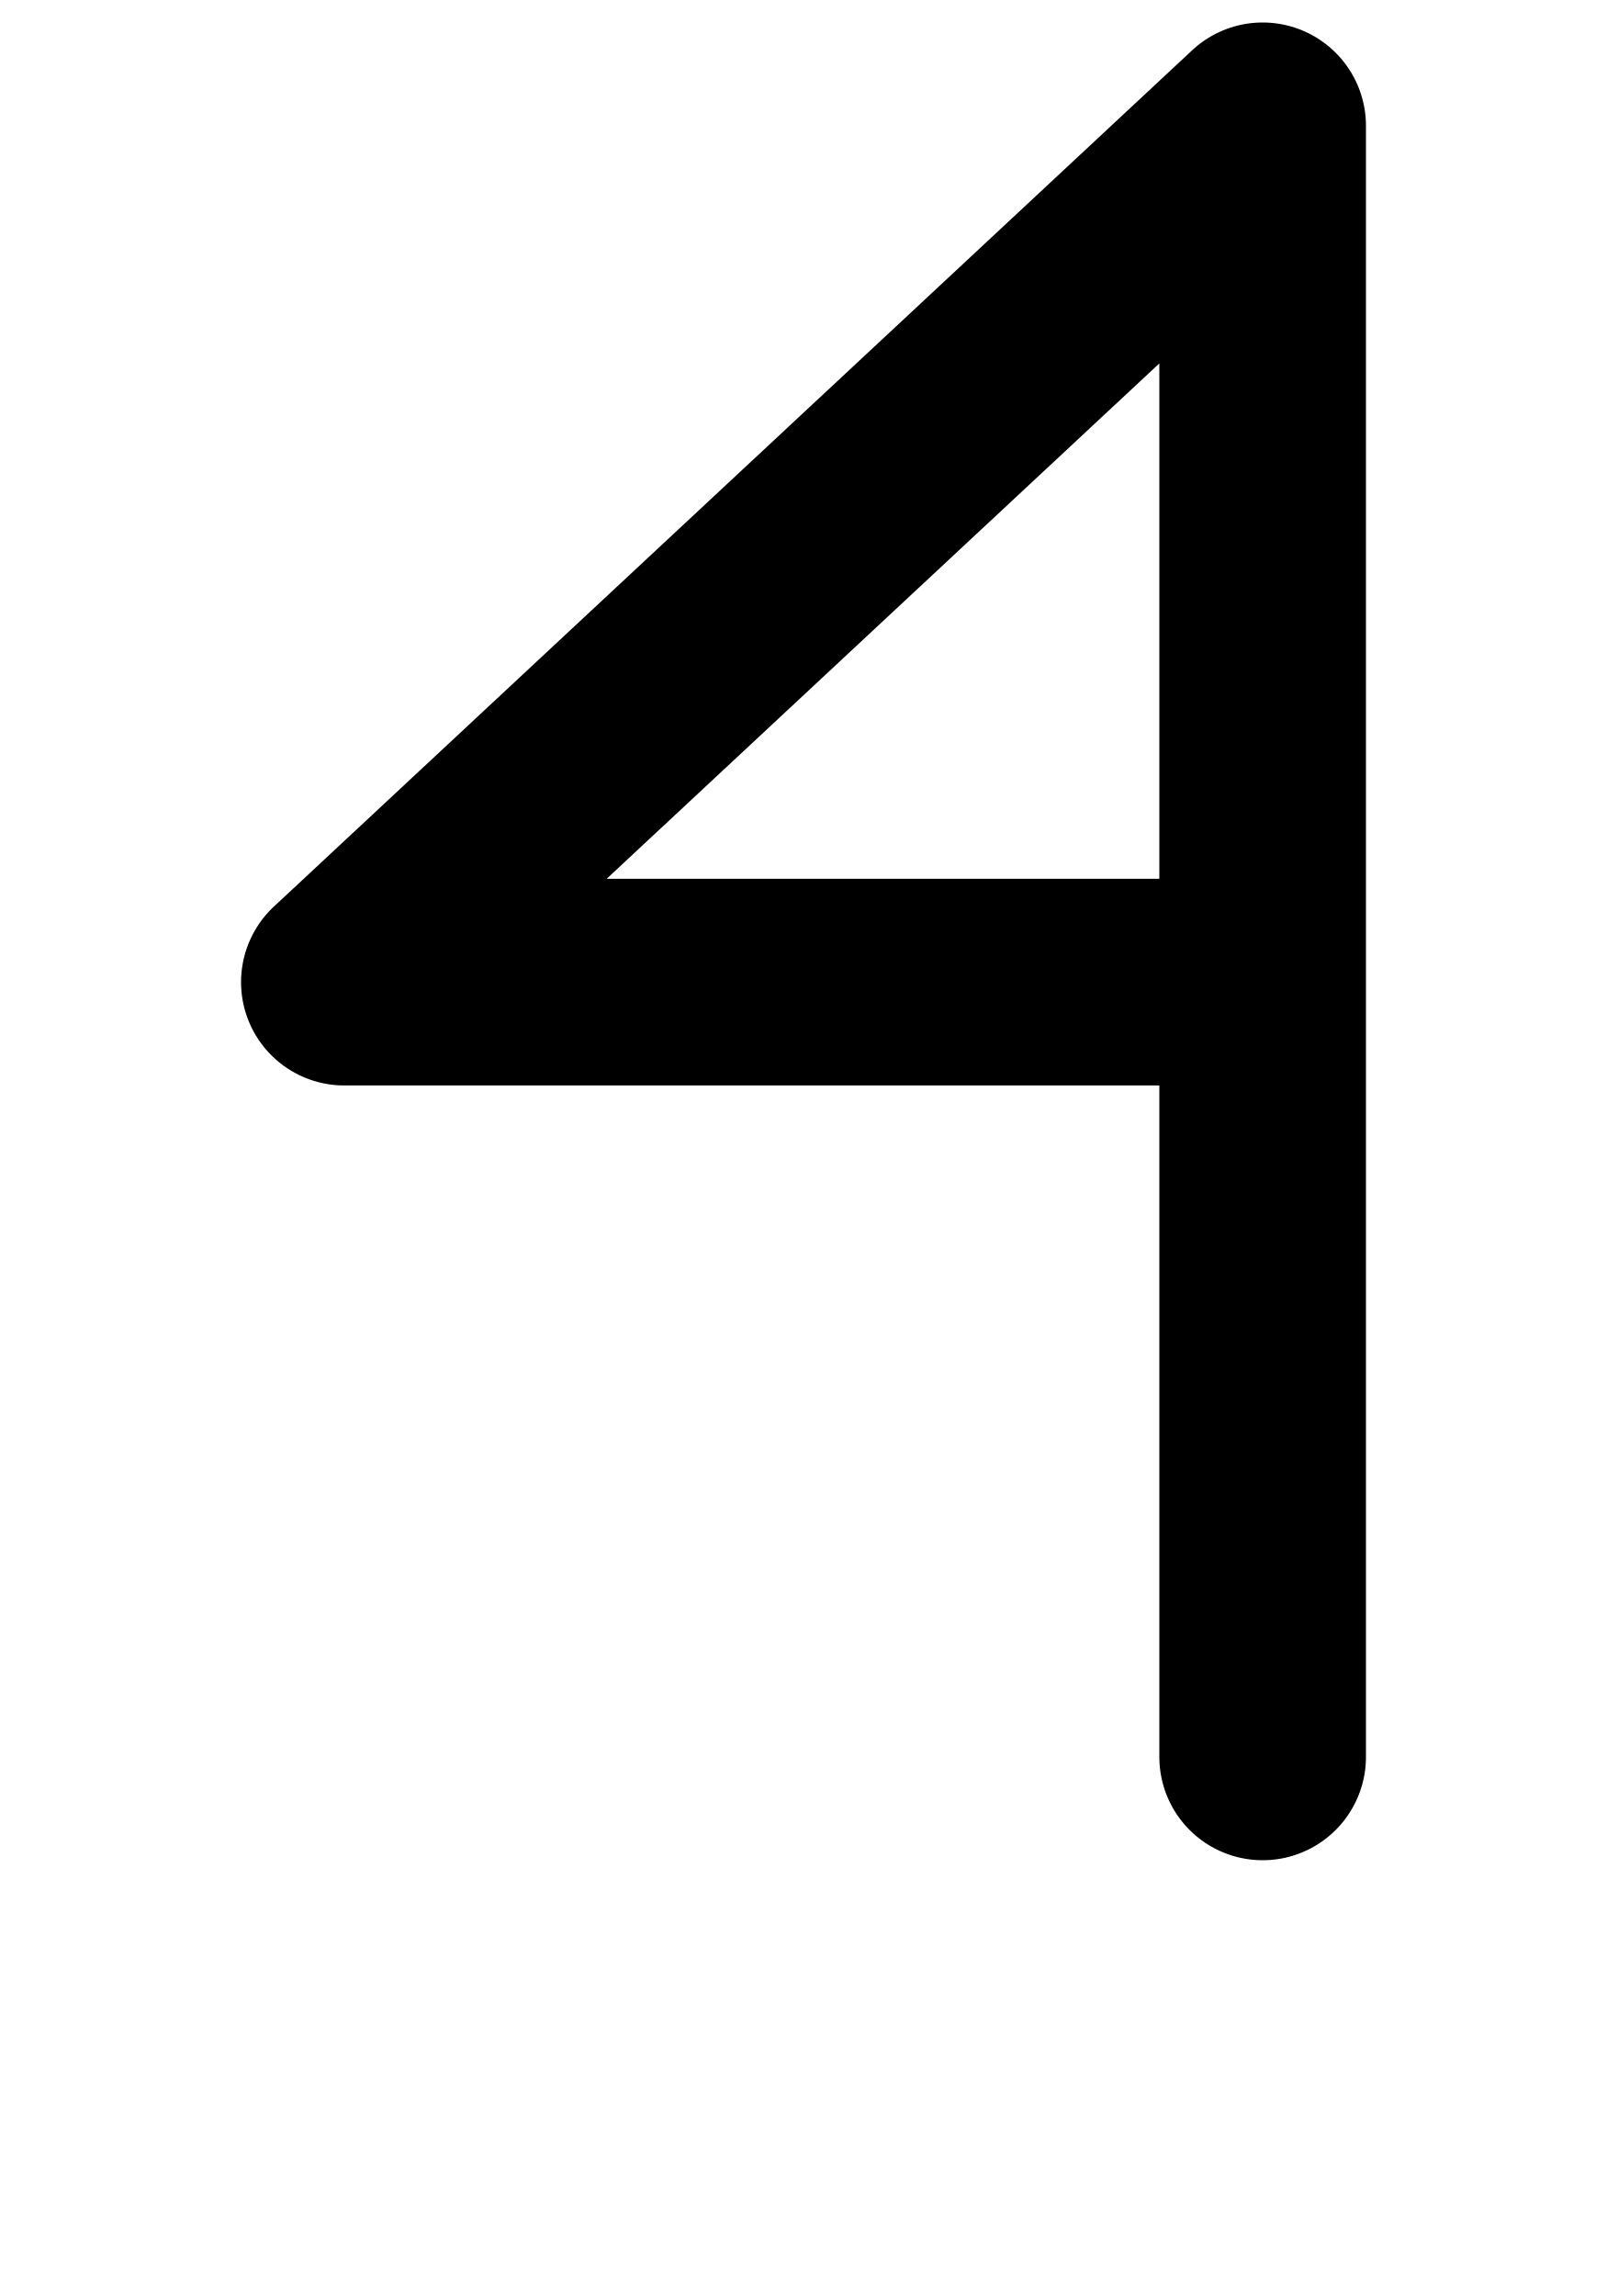
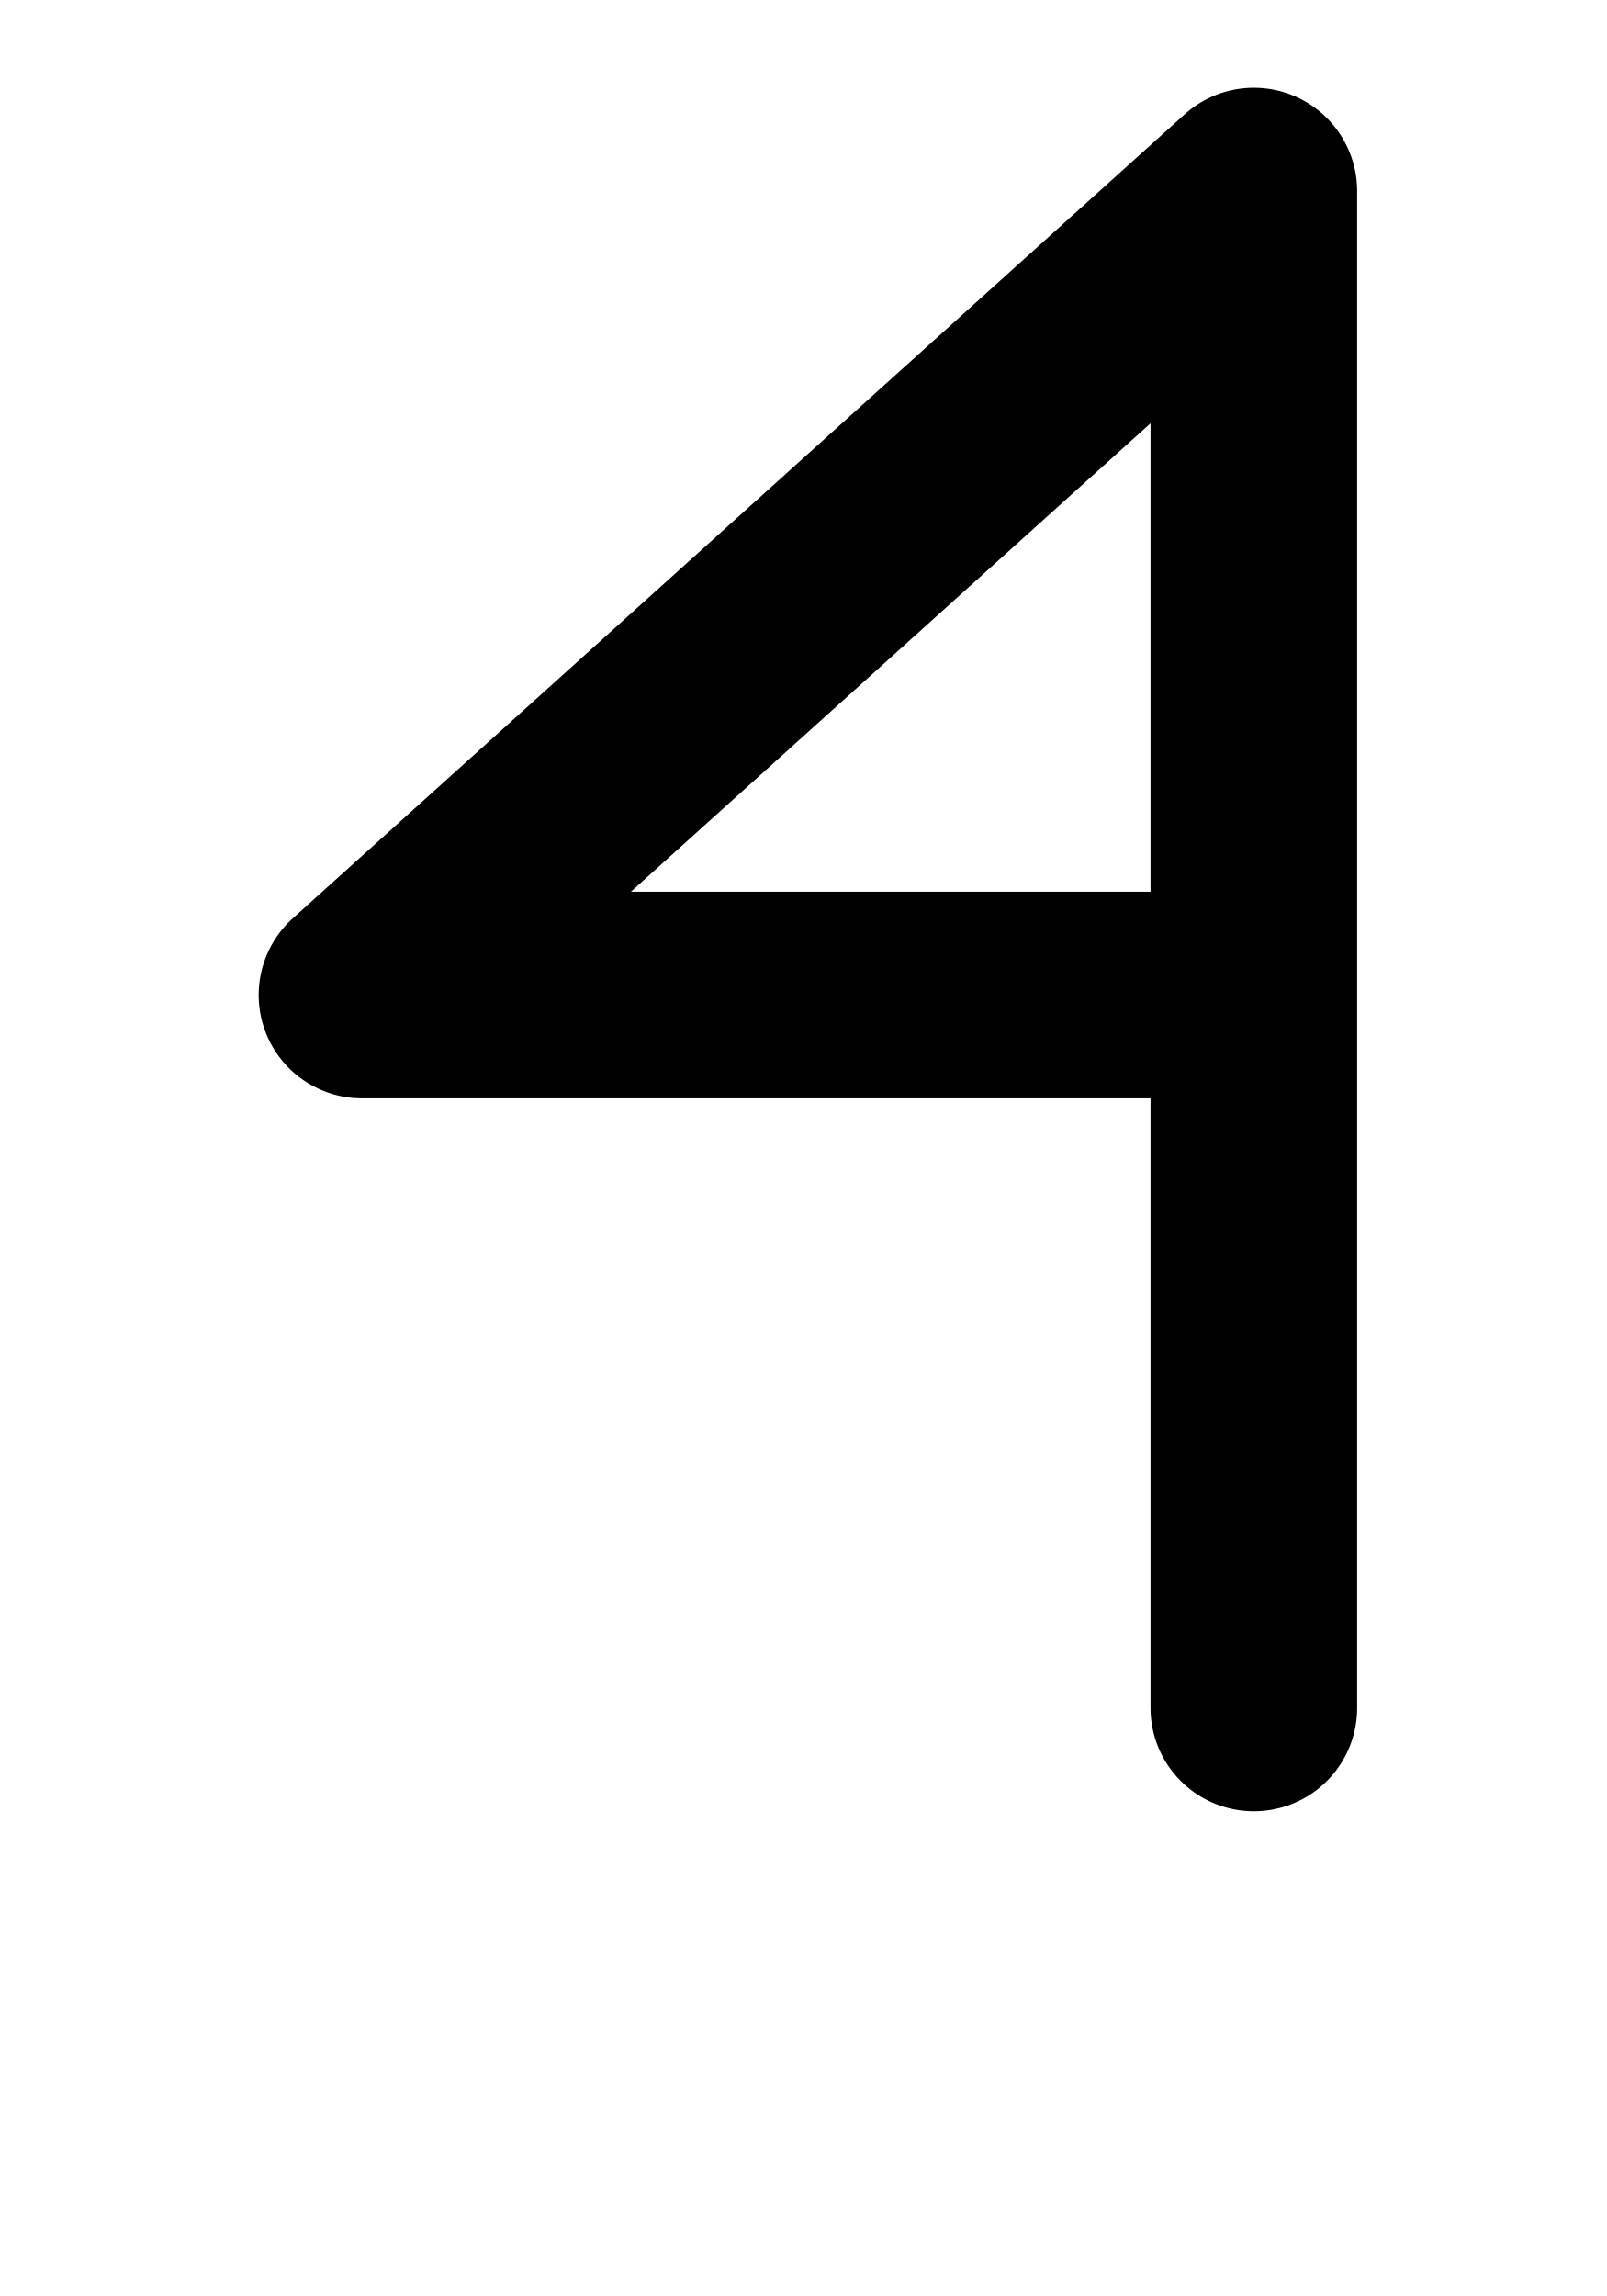
<svg xmlns="http://www.w3.org/2000/svg" viewBox="0 0 700.000 1000">
-   <path d="M 594.996 54.165 L 594.989 53.930 L 594.986 53.696 L 594.975 53.378 L 594.966 53.061 L 594.954 52.826 L 594.946 52.592 L 594.926 52.275 L 594.910 51.958 L 594.892 51.724 L 594.878 51.490 L 594.851 51.173 L 594.827 50.856 L 594.803 50.623 L 594.783 50.389 L 594.748 50.073 L 594.717 49.757 L 594.687 49.525 L 594.662 49.292 L 594.619 48.977 L 594.579 48.662 L 594.545 48.430 L 594.513 48.197 L 594.462 47.883 L 594.415 47.569 L 594.375 47.338 L 594.337 47.107 L 594.279 46.794 L 594.224 46.481 L 594.178 46.252 L 594.135 46.021 L 594.070 45.710 L 594.007 45.399 L 593.955 45.170 L 593.907 44.940 L 593.833 44.631 L 593.763 44.322 L 593.706 44.094 L 593.651 43.866 L 593.570 43.559 L 593.493 43.251 L 593.430 43.025 L 593.370 42.798 L 593.281 42.493 L 593.196 42.187 L 593.128 41.962 L 593.062 41.737 L 592.966 41.434 L 592.874 41.131 L 592.800 40.908 L 592.729 40.684 L 592.625 40.384 L 592.525 40.082 L 592.446 39.862 L 592.369 39.640 L 592.259 39.342 L 592.151 39.043 L 592.066 38.825 L 591.985 38.605 L 591.867 38.310 L 591.752 38.014 L 591.662 37.797 L 591.575 37.579 L 591.449 37.287 L 591.327 36.994 L 591.232 36.780 L 591.139 36.564 L 591.007 36.275 L 590.878 35.985 L 590.777 35.773 L 590.680 35.560 L 590.540 35.275 L 590.404 34.988 L 590.298 34.778 L 590.195 34.567 L 590.049 34.286 L 589.905 34.002 L 589.794 33.795 L 589.686 33.587 L 589.533 33.309 L 589.383 33.029 L 589.267 32.825 L 589.154 32.620 L 588.994 32.345 L 588.837 32.069 L 588.716 31.868 L 588.598 31.665 L 588.431 31.395 L 588.267 31.123 L 588.141 30.925 L 588.018 30.725 L 587.845 30.459 L 587.675 30.191 L 587.544 29.996 L 587.416 29.799 L 587.236 29.537 L 587.059 29.274 L 586.924 29.082 L 586.791 28.889 L 586.605 28.631 L 586.422 28.372 L 586.282 28.184 L 586.144 27.994 L 585.952 27.741 L 585.762 27.486 L 585.618 27.301 L 585.476 27.115 L 585.277 26.867 L 585.081 26.616 L 584.932 26.435 L 584.785 26.252 L 584.581 26.009 L 584.379 25.764 L 584.225 25.587 L 584.074 25.407 L 583.864 25.169 L 583.656 24.929 L 583.498 24.756 L 583.343 24.580 L 583.127 24.347 L 582.913 24.112 L 582.751 23.943 L 582.591 23.771 L 582.369 23.543 L 582.150 23.314 L 581.984 23.148 L 581.820 22.980 L 581.592 22.758 L 581.367 22.534 L 581.197 22.373 L 581.029 22.209 L 580.797 21.993 L 580.566 21.774 L 580.392 21.617 L 580.220 21.457 L 579.982 21.247 L 579.746 21.034 L 579.568 20.881 L 579.393 20.726 L 579.150 20.521 L 578.909 20.314 L 578.727 20.166 L 578.548 20.015 L 578.300 19.816 L 578.054 19.615 L 577.869 19.471 L 577.685 19.324 L 577.433 19.132 L 577.182 18.937 L 576.993 18.798 L 576.806 18.656 L 576.549 18.470 L 576.293 18.281 L 576.101 18.146 L 575.911 18.009 L 575.649 17.829 L 575.389 17.647 L 575.194 17.517 L 575.001 17.384 L 574.734 17.211 L 574.470 17.035 L 574.272 16.909 L 574.075 16.782 L 573.804 16.615 L 573.536 16.445 L 573.334 16.325 L 573.135 16.202 L 572.860 16.042 L 572.587 15.879 L 572.383 15.764 L 572.180 15.646 L 571.902 15.493 L 571.625 15.337 L 571.418 15.227 L 571.213 15.114 L 570.931 14.967 L 570.650 14.818 L 570.441 14.713 L 570.233 14.605 L 569.947 14.466 L 569.663 14.323 L 569.451 14.223 L 569.240 14.120 L 568.951 13.988 L 568.664 13.853 L 568.449 13.758 L 568.236 13.661 L 567.944 13.535 L 567.653 13.407 L 567.436 13.318 L 567.221 13.225 L 566.926 13.107 L 566.632 12.986 L 566.413 12.902 L 566.195 12.815 L 565.897 12.705 L 565.601 12.591 L 565.380 12.512 L 565.160 12.431 L 564.860 12.327 L 564.560 12.221 L 564.337 12.148 L 564.116 12.071 L 563.813 11.975 L 563.511 11.876 L 563.286 11.809 L 563.063 11.738 L 562.758 11.649 L 562.454 11.558 L 562.227 11.495 L 562.002 11.430 L 561.695 11.349 L 561.389 11.265 L 561.161 11.208 L 560.934 11.149 L 560.625 11.075 L 560.317 10.999 L 560.088 10.948 L 559.860 10.893 L 559.549 10.828 L 559.239 10.759 L 559.009 10.713 L 558.779 10.665 L 558.467 10.607 L 558.155 10.545 L 557.924 10.505 L 557.693 10.463 L 557.380 10.412 L 557.067 10.358 L 556.834 10.324 L 556.603 10.287 L 556.288 10.244 L 555.974 10.198 L 555.741 10.170 L 555.508 10.138 L 555.193 10.103 L 554.877 10.065 L 554.644 10.043 L 554.411 10.017 L 554.094 9.989 L 553.778 9.959 L 553.544 9.942 L 553.310 9.922 L 552.993 9.902 L 552.676 9.880 L 552.442 9.869 L 552.208 9.854 L 551.891 9.843 L 551.573 9.828 L 551.339 9.822 L 551.104 9.814 L 550.787 9.810 L 550.469 9.802 L 550.235 9.803 L 550.000 9.800 L 549.682 9.804 L 549.365 9.804 L 549.130 9.811 L 548.896 9.814 L 548.578 9.825 L 548.261 9.834 L 548.026 9.846 L 547.792 9.854 L 547.475 9.874 L 547.158 9.890 L 546.924 9.908 L 546.690 9.922 L 546.373 9.949 L 546.056 9.973 L 545.823 9.997 L 545.589 10.017 L 545.273 10.052 L 544.957 10.083 L 544.725 10.113 L 544.492 10.138 L 544.177 10.181 L 543.862 10.221 L 543.630 10.255 L 543.397 10.287 L 543.083 10.338 L 542.769 10.385 L 542.538 10.425 L 542.307 10.463 L 541.994 10.521 L 541.681 10.576 L 541.452 10.622 L 541.221 10.665 L 540.910 10.730 L 540.599 10.793 L 540.370 10.845 L 540.140 10.893 L 539.831 10.967 L 539.522 11.037 L 539.294 11.094 L 539.066 11.149 L 538.759 11.230 L 538.451 11.307 L 538.225 11.370 L 537.998 11.430 L 537.693 11.519 L 537.387 11.604 L 537.162 11.672 L 536.937 11.738 L 536.634 11.834 L 536.331 11.926 L 536.108 12.000 L 535.884 12.071 L 535.584 12.175 L 535.282 12.275 L 535.062 12.354 L 534.840 12.431 L 534.542 12.541 L 534.243 12.649 L 534.025 12.734 L 533.805 12.815 L 533.510 12.933 L 533.214 13.048 L 532.997 13.138 L 532.779 13.225 L 532.487 13.351 L 532.194 13.473 L 531.980 13.568 L 531.764 13.661 L 531.475 13.793 L 531.185 13.922 L 530.973 14.023 L 530.760 14.120 L 530.475 14.260 L 530.188 14.396 L 529.978 14.502 L 529.767 14.605 L 529.486 14.751 L 529.202 14.895 L 528.995 15.006 L 528.787 15.114 L 528.509 15.267 L 528.229 15.417 L 528.025 15.533 L 527.820 15.646 L 527.545 15.806 L 527.269 15.963 L 527.068 16.084 L 526.865 16.202 L 526.595 16.369 L 526.323 16.533 L 526.125 16.659 L 525.925 16.782 L 525.659 16.955 L 525.391 17.125 L 525.196 17.256 L 524.999 17.384 L 524.737 17.564 L 524.474 17.741 L 524.282 17.876 L 524.089 18.009 L 523.831 18.195 L 523.572 18.378 L 523.384 18.518 L 523.194 18.656 L 522.941 18.848 L 522.686 19.038 L 522.501 19.182 L 522.315 19.324 L 522.067 19.523 L 521.816 19.719 L 521.635 19.868 L 521.452 20.015 L 521.209 20.219 L 520.964 20.421 L 520.787 20.575 L 520.607 20.726 L 520.369 20.936 L 520.129 21.144 L 519.956 21.302 L 519.780 21.457 L 519.547 21.673 L 519.312 21.887 L 119.312 394.847 L 119.143 395.009 L 118.971 395.169 L 118.743 395.391 L 118.514 395.610 L 118.348 395.776 L 118.180 395.940 L 117.958 396.168 L 117.734 396.393 L 117.573 396.563 L 117.409 396.731 L 117.193 396.963 L 116.974 397.194 L 116.817 397.368 L 116.657 397.540 L 116.447 397.778 L 116.234 398.014 L 116.081 398.192 L 115.926 398.367 L 115.721 398.610 L 115.514 398.851 L 115.366 399.033 L 115.215 399.212 L 115.016 399.460 L 114.815 399.706 L 114.671 399.891 L 114.524 400.075 L 114.332 400.327 L 114.137 400.578 L 113.998 400.767 L 113.856 400.954 L 113.670 401.211 L 113.481 401.467 L 113.346 401.659 L 113.209 401.849 L 113.029 402.111 L 112.847 402.371 L 112.717 402.566 L 112.584 402.759 L 112.411 403.026 L 112.235 403.290 L 112.109 403.488 L 111.982 403.685 L 111.815 403.956 L 111.645 404.224 L 111.525 404.426 L 111.402 404.625 L 111.242 404.900 L 111.079 405.173 L 110.964 405.377 L 110.846 405.580 L 110.693 405.858 L 110.537 406.135 L 110.427 406.342 L 110.314 406.547 L 110.167 406.829 L 110.018 407.110 L 109.913 407.319 L 109.805 407.527 L 109.666 407.813 L 109.523 408.097 L 109.423 408.309 L 109.320 408.520 L 109.188 408.809 L 109.053 409.096 L 108.958 409.311 L 108.861 409.524 L 108.735 409.816 L 108.607 410.107 L 108.518 410.324 L 108.425 410.539 L 108.307 410.834 L 108.186 411.128 L 108.102 411.347 L 108.015 411.565 L 107.905 411.863 L 107.791 412.159 L 107.712 412.380 L 107.631 412.600 L 107.527 412.900 L 107.421 413.200 L 107.348 413.423 L 107.271 413.644 L 107.175 413.947 L 107.076 414.249 L 107.009 414.474 L 106.938 414.697 L 106.849 415.002 L 106.758 415.306 L 106.695 415.533 L 106.630 415.758 L 106.549 416.065 L 106.465 416.371 L 106.408 416.599 L 106.349 416.826 L 106.275 417.135 L 106.199 417.443 L 106.148 417.672 L 106.093 417.900 L 106.028 418.211 L 105.959 418.521 L 105.913 418.751 L 105.865 418.981 L 105.807 419.293 L 105.745 419.605 L 105.705 419.836 L 105.663 420.067 L 105.612 420.380 L 105.558 420.693 L 105.524 420.926 L 105.487 421.157 L 105.444 421.472 L 105.398 421.786 L 105.370 422.019 L 105.338 422.252 L 105.303 422.567 L 105.265 422.883 L 105.243 423.116 L 105.217 423.349 L 105.189 423.666 L 105.159 423.982 L 105.142 424.216 L 105.122 424.450 L 105.102 424.767 L 105.080 425.084 L 105.069 425.318 L 105.054 425.552 L 105.043 425.869 L 105.028 426.187 L 105.022 426.421 L 105.014 426.656 L 105.010 426.973 L 105.002 427.291 L 105.003 427.525 L 105.000 427.760 L 105.004 428.078 L 105.004 428.395 L 105.011 428.630 L 105.014 428.864 L 105.025 429.182 L 105.034 429.499 L 105.046 429.734 L 105.054 429.968 L 105.074 430.285 L 105.090 430.602 L 105.108 430.836 L 105.122 431.070 L 105.149 431.387 L 105.173 431.704 L 105.197 431.937 L 105.217 432.171 L 105.252 432.487 L 105.283 432.803 L 105.313 433.035 L 105.338 433.268 L 105.381 433.583 L 105.421 433.898 L 105.455 434.130 L 105.487 434.363 L 105.538 434.677 L 105.585 434.991 L 105.625 435.222 L 105.663 435.453 L 105.721 435.766 L 105.776 436.079 L 105.822 436.308 L 105.865 436.539 L 105.930 436.850 L 105.993 437.161 L 106.045 437.390 L 106.093 437.620 L 106.167 437.929 L 106.237 438.238 L 106.294 438.466 L 106.349 438.694 L 106.430 439.001 L 106.507 439.309 L 106.570 439.535 L 106.630 439.762 L 106.719 440.067 L 106.804 440.373 L 106.872 440.598 L 106.938 440.823 L 107.034 441.126 L 107.126 441.429 L 107.200 441.652 L 107.271 441.876 L 107.375 442.176 L 107.475 442.478 L 107.554 442.698 L 107.631 442.920 L 107.741 443.218 L 107.849 443.517 L 107.934 443.735 L 108.015 443.955 L 108.133 444.250 L 108.248 444.546 L 108.338 444.763 L 108.425 444.981 L 108.551 445.273 L 108.673 445.566 L 108.768 445.780 L 108.861 445.996 L 108.993 446.285 L 109.122 446.575 L 109.223 446.787 L 109.320 447.000 L 109.460 447.285 L 109.596 447.572 L 109.702 447.782 L 109.805 447.993 L 109.951 448.274 L 110.095 448.558 L 110.206 448.765 L 110.314 448.973 L 110.467 449.251 L 110.617 449.531 L 110.733 449.735 L 110.846 449.940 L 111.006 450.215 L 111.163 450.491 L 111.284 450.692 L 111.402 450.895 L 111.569 451.165 L 111.733 451.437 L 111.859 451.635 L 111.982 451.835 L 112.155 452.101 L 112.325 452.369 L 112.456 452.564 L 112.584 452.761 L 112.764 453.023 L 112.941 453.286 L 113.076 453.478 L 113.209 453.671 L 113.395 453.929 L 113.578 454.188 L 113.718 454.376 L 113.856 454.566 L 114.048 454.819 L 114.238 455.074 L 114.382 455.259 L 114.524 455.445 L 114.723 455.693 L 114.919 455.944 L 115.068 456.125 L 115.215 456.308 L 115.419 456.551 L 115.621 456.796 L 115.775 456.973 L 115.926 457.153 L 116.136 457.391 L 116.344 457.631 L 116.502 457.804 L 116.657 457.980 L 116.873 458.213 L 117.087 458.448 L 117.249 458.617 L 117.409 458.789 L 117.631 459.017 L 117.850 459.246 L 118.016 459.412 L 118.180 459.580 L 118.408 459.802 L 118.633 460.026 L 118.803 460.187 L 118.971 460.351 L 119.203 460.567 L 119.434 460.786 L 119.608 460.943 L 119.780 461.103 L 120.018 461.313 L 120.254 461.526 L 120.432 461.679 L 120.607 461.834 L 120.850 462.039 L 121.091 462.246 L 121.273 462.394 L 121.452 462.545 L 121.700 462.744 L 121.946 462.945 L 122.131 463.089 L 122.315 463.236 L 122.567 463.428 L 122.818 463.623 L 123.007 463.762 L 123.194 463.904 L 123.451 464.090 L 123.707 464.279 L 123.899 464.414 L 124.089 464.551 L 124.351 464.731 L 124.611 464.913 L 124.806 465.043 L 124.999 465.176 L 125.266 465.349 L 125.530 465.525 L 125.728 465.651 L 125.925 465.778 L 126.196 465.945 L 126.464 466.115 L 126.666 466.235 L 126.865 466.358 L 127.140 466.518 L 127.413 466.681 L 127.617 466.796 L 127.820 466.914 L 128.098 467.067 L 128.375 467.223 L 128.582 467.333 L 128.787 467.446 L 129.069 467.593 L 129.350 467.742 L 129.559 467.847 L 129.767 467.955 L 130.053 468.094 L 130.337 468.237 L 130.549 468.337 L 130.760 468.440 L 131.049 468.572 L 131.336 468.707 L 131.551 468.802 L 131.764 468.899 L 132.056 469.025 L 132.347 469.153 L 132.564 469.242 L 132.779 469.335 L 133.074 469.453 L 133.368 469.574 L 133.587 469.658 L 133.805 469.745 L 134.103 469.855 L 134.399 469.969 L 134.620 470.048 L 134.840 470.129 L 135.140 470.233 L 135.440 470.339 L 135.663 470.412 L 135.884 470.489 L 136.187 470.585 L 136.489 470.684 L 136.714 470.751 L 136.937 470.822 L 137.242 470.911 L 137.546 471.002 L 137.773 471.065 L 137.998 471.130 L 138.305 471.211 L 138.611 471.295 L 138.839 471.352 L 139.066 471.411 L 139.375 471.485 L 139.683 471.561 L 139.912 471.612 L 140.140 471.667 L 140.451 471.732 L 140.761 471.801 L 140.991 471.847 L 141.221 471.895 L 141.533 471.953 L 141.845 472.015 L 142.076 472.055 L 142.307 472.097 L 142.620 472.148 L 142.933 472.202 L 143.166 472.236 L 143.397 472.273 L 143.712 472.316 L 144.026 472.362 L 144.259 472.390 L 144.492 472.422 L 144.807 472.457 L 145.123 472.495 L 145.356 472.517 L 145.589 472.543 L 145.906 472.571 L 146.222 472.601 L 146.456 472.618 L 146.690 472.638 L 147.007 472.658 L 147.324 472.680 L 147.558 472.691 L 147.792 472.706 L 148.109 472.717 L 148.427 472.732 L 148.661 472.738 L 148.896 472.746 L 149.213 472.750 L 149.531 472.758 L 149.765 472.757 L 150.000 472.760 L 505.000 472.760 L 505.000 765.200 L 505.014 766.304 L 505.054 767.408 L 505.122 768.510 L 505.217 769.611 L 505.338 770.708 L 505.487 771.803 L 505.663 772.893 L 505.865 773.979 L 506.093 775.060 L 506.349 776.134 L 506.630 777.202 L 506.938 778.263 L 507.271 779.316 L 507.631 780.360 L 508.015 781.395 L 508.425 782.421 L 508.861 783.436 L 509.320 784.440 L 509.805 785.433 L 510.314 786.413 L 510.846 787.380 L 511.402 788.335 L 511.982 789.275 L 512.584 790.201 L 513.209 791.111 L 513.856 792.006 L 514.524 792.885 L 515.215 793.748 L 515.926 794.593 L 516.657 795.420 L 517.409 796.229 L 518.180 797.020 L 518.971 797.791 L 519.780 798.543 L 520.607 799.274 L 521.452 799.985 L 522.315 800.676 L 523.194 801.344 L 524.089 801.991 L 524.999 802.616 L 525.925 803.218 L 526.865 803.798 L 527.820 804.354 L 528.787 804.886 L 529.767 805.395 L 530.760 805.880 L 531.764 806.339 L 532.779 806.775 L 533.805 807.185 L 534.840 807.569 L 535.884 807.929 L 536.937 808.262 L 537.998 808.570 L 539.066 808.851 L 540.140 809.107 L 541.221 809.335 L 542.307 809.537 L 543.397 809.713 L 544.492 809.862 L 545.589 809.983 L 546.690 810.078 L 547.792 810.146 L 548.896 810.186 L 550.000 810.200 L 551.104 810.186 L 552.208 810.146 L 553.310 810.078 L 554.411 809.983 L 555.508 809.862 L 556.603 809.713 L 557.693 809.537 L 558.779 809.335 L 559.860 809.107 L 560.934 808.851 L 562.002 808.570 L 563.063 808.262 L 564.116 807.929 L 565.160 807.569 L 566.195 807.185 L 567.221 806.775 L 568.236 806.339 L 569.240 805.880 L 570.233 805.395 L 571.213 804.886 L 572.180 804.354 L 573.135 803.798 L 574.075 803.218 L 575.001 802.616 L 575.911 801.991 L 576.806 801.344 L 577.685 800.676 L 578.548 799.985 L 579.393 799.274 L 580.220 798.543 L 581.029 797.791 L 581.820 797.020 L 582.591 796.229 L 583.343 795.420 L 584.074 794.593 L 584.785 793.748 L 585.476 792.885 L 586.144 792.006 L 586.791 791.111 L 587.416 790.201 L 588.018 789.275 L 588.598 788.335 L 589.154 787.380 L 589.686 786.413 L 590.195 785.433 L 590.680 784.440 L 591.139 783.436 L 591.575 782.421 L 591.985 781.395 L 592.369 780.360 L 592.729 779.316 L 593.062 778.263 L 593.370 777.202 L 593.651 776.134 L 593.907 775.060 L 594.135 773.979 L 594.337 772.893 L 594.513 771.803 L 594.662 770.708 L 594.783 769.611 L 594.878 768.510 L 594.946 767.408 L 594.986 766.304 L 595.000 765.200 L 595.000 427.760 L 595.000 54.800 L 594.996 54.482 L 594.996 54.165 Z M 505.000 158.284 L 505.000 382.760 L 264.249 382.760 L 505.000 158.284 Z" fill="black" fill-rule="evenodd" />
+   <path d="M 591.149 82.235 L 591.147 82.174 L 591.146 82.112 L 591.128 81.622 L 591.112 81.132 L 591.108 81.070 L 591.106 81.008 L 591.076 80.519 L 591.047 80.029 L 591.042 79.967 L 591.038 79.906 L 590.996 79.417 L 590.955 78.928 L 590.949 78.867 L 590.943 78.805 L 590.889 78.318 L 590.837 77.830 L 590.828 77.769 L 590.822 77.708 L 590.756 77.222 L 590.691 76.736 L 590.681 76.674 L 590.673 76.613 L 590.595 76.129 L 590.518 75.645 L 590.507 75.584 L 590.497 75.523 L 590.408 75.041 L 590.319 74.558 L 590.307 74.498 L 590.295 74.437 L 590.194 73.957 L 590.094 73.477 L 590.079 73.417 L 590.067 73.356 L 589.953 72.879 L 589.841 72.402 L 589.826 72.342 L 589.811 72.282 L 589.686 71.808 L 589.563 71.333 L 589.546 71.274 L 589.530 71.214 L 589.393 70.743 L 589.258 70.272 L 589.240 70.213 L 589.222 70.153 L 589.074 69.686 L 588.927 69.218 L 588.907 69.159 L 588.889 69.100 L 588.729 68.637 L 588.571 68.173 L 588.550 68.114 L 588.529 68.056 L 588.359 67.596 L 588.189 67.136 L 588.166 67.079 L 588.145 67.021 L 587.963 66.565 L 587.782 66.110 L 587.758 66.053 L 587.735 65.995 L 587.541 65.545 L 587.349 65.093 L 587.324 65.037 L 587.299 64.980 L 587.095 64.534 L 586.892 64.088 L 586.865 64.032 L 586.840 63.976 L 586.624 63.535 L 586.411 63.094 L 586.382 63.039 L 586.355 62.983 L 586.129 62.548 L 585.905 62.112 L 585.875 62.058 L 585.846 62.003 L 585.610 61.574 L 585.375 61.143 L 585.344 61.090 L 585.314 61.036 L 585.067 60.612 L 584.821 60.188 L 584.789 60.135 L 584.758 60.081 L 584.501 59.664 L 584.244 59.246 L 584.211 59.194 L 584.178 59.141 L 583.911 58.730 L 583.645 58.318 L 583.610 58.267 L 583.576 58.215 L 583.299 57.811 L 583.022 57.406 L 582.986 57.356 L 582.951 57.305 L 582.664 56.907 L 582.378 56.509 L 582.341 56.460 L 582.304 56.410 L 582.007 56.019 L 581.712 55.628 L 581.673 55.580 L 581.636 55.531 L 581.329 55.148 L 581.024 54.764 L 580.984 54.717 L 580.945 54.668 L 580.630 54.293 L 580.315 53.917 L 580.274 53.871 L 580.234 53.823 L 579.910 53.456 L 579.586 53.088 L 579.544 53.042 L 579.503 52.996 L 579.169 52.637 L 578.836 52.276 L 578.793 52.232 L 578.751 52.187 L 578.409 51.836 L 578.067 51.484 L 578.023 51.440 L 577.980 51.396 L 577.629 51.054 L 577.279 50.710 L 577.234 50.668 L 577.189 50.625 L 576.830 50.291 L 576.472 49.956 L 576.426 49.915 L 576.380 49.873 L 576.013 49.548 L 575.646 49.223 L 575.599 49.183 L 575.553 49.142 L 575.178 48.826 L 574.803 48.509 L 574.755 48.470 L 574.708 48.431 L 574.325 48.124 L 573.943 47.817 L 573.894 47.779 L 573.845 47.740 L 573.455 47.444 L 573.066 47.146 L 573.016 47.109 L 572.966 47.072 L 572.569 46.784 L 572.172 46.496 L 572.122 46.461 L 572.071 46.425 L 571.667 46.147 L 571.263 45.869 L 571.212 45.835 L 571.161 45.800 L 570.750 45.532 L 570.339 45.264 L 570.287 45.231 L 570.235 45.198 L 569.817 44.940 L 569.401 44.682 L 569.347 44.651 L 569.295 44.618 L 568.871 44.371 L 568.448 44.123 L 568.394 44.093 L 568.340 44.062 L 567.911 43.826 L 567.482 43.588 L 567.427 43.559 L 567.373 43.530 L 566.938 43.304 L 566.503 43.077 L 566.447 43.049 L 566.393 43.021 L 565.952 42.806 L 565.512 42.590 L 565.456 42.564 L 565.400 42.536 L 564.954 42.332 L 564.509 42.127 L 564.452 42.102 L 564.396 42.077 L 563.945 41.883 L 563.495 41.689 L 563.438 41.666 L 563.381 41.641 L 562.925 41.459 L 562.471 41.276 L 562.413 41.254 L 562.355 41.231 L 561.896 41.060 L 561.437 40.888 L 561.378 40.868 L 561.320 40.847 L 560.856 40.687 L 560.393 40.526 L 560.334 40.507 L 560.276 40.487 L 559.808 40.339 L 559.341 40.190 L 559.282 40.172 L 559.223 40.154 L 558.752 40.017 L 558.281 39.879 L 558.222 39.863 L 558.162 39.846 L 557.688 39.721 L 557.214 39.595 L 557.154 39.580 L 557.094 39.565 L 556.617 39.451 L 556.140 39.337 L 556.080 39.324 L 556.020 39.309 L 555.540 39.208 L 555.060 39.105 L 555.000 39.093 L 554.939 39.081 L 554.457 38.991 L 553.975 38.900 L 553.914 38.890 L 553.853 38.879 L 553.369 38.801 L 552.885 38.721 L 552.824 38.713 L 552.763 38.703 L 552.277 38.637 L 551.791 38.570 L 551.730 38.563 L 551.668 38.554 L 551.181 38.500 L 550.694 38.445 L 550.632 38.440 L 550.571 38.433 L 550.082 38.391 L 549.594 38.347 L 549.532 38.343 L 549.470 38.338 L 548.981 38.308 L 548.492 38.276 L 548.430 38.274 L 548.368 38.270 L 547.878 38.252 L 547.388 38.233 L 547.326 38.232 L 547.264 38.230 L 546.774 38.224 L 546.284 38.216 L 546.222 38.217 L 546.160 38.216 L 545.670 38.222 L 545.179 38.227 L 545.118 38.229 L 545.056 38.230 L 544.566 38.248 L 544.076 38.264 L 544.014 38.268 L 543.952 38.270 L 543.463 38.300 L 542.973 38.329 L 542.911 38.334 L 542.850 38.338 L 542.361 38.380 L 541.872 38.421 L 541.811 38.427 L 541.749 38.433 L 541.262 38.487 L 540.774 38.539 L 540.713 38.548 L 540.652 38.554 L 540.166 38.620 L 539.680 38.685 L 539.618 38.695 L 539.557 38.703 L 539.073 38.781 L 538.589 38.858 L 538.528 38.869 L 538.467 38.879 L 537.985 38.968 L 537.502 39.057 L 537.442 39.069 L 537.381 39.081 L 536.901 39.182 L 536.421 39.282 L 536.361 39.297 L 536.300 39.309 L 535.823 39.423 L 535.346 39.535 L 535.286 39.550 L 535.226 39.565 L 534.752 39.690 L 534.277 39.813 L 534.218 39.830 L 534.158 39.846 L 533.687 39.983 L 533.216 40.118 L 533.157 40.136 L 533.097 40.154 L 532.630 40.302 L 532.162 40.449 L 532.103 40.469 L 532.044 40.487 L 531.581 40.647 L 531.117 40.805 L 531.058 40.826 L 531.000 40.847 L 530.540 41.017 L 530.080 41.187 L 530.023 41.210 L 529.965 41.231 L 529.509 41.413 L 529.054 41.594 L 528.997 41.618 L 528.939 41.641 L 528.489 41.835 L 528.037 42.027 L 527.981 42.052 L 527.924 42.077 L 527.478 42.281 L 527.032 42.484 L 526.976 42.511 L 526.920 42.536 L 526.479 42.752 L 526.038 42.965 L 525.983 42.994 L 525.927 43.021 L 525.492 43.247 L 525.056 43.471 L 525.002 43.501 L 524.947 43.530 L 524.518 43.766 L 524.087 44.001 L 524.034 44.032 L 523.980 44.062 L 523.556 44.309 L 523.132 44.555 L 523.079 44.587 L 523.025 44.618 L 522.608 44.875 L 522.190 45.132 L 522.138 45.165 L 522.085 45.198 L 521.674 45.465 L 521.262 45.731 L 521.211 45.766 L 521.159 45.800 L 520.755 46.077 L 520.350 46.354 L 520.300 46.390 L 520.249 46.425 L 519.851 46.712 L 519.453 46.998 L 519.404 47.035 L 519.354 47.072 L 518.963 47.369 L 518.572 47.664 L 518.524 47.703 L 518.475 47.740 L 518.092 48.047 L 517.708 48.352 L 517.661 48.392 L 517.612 48.431 L 517.237 48.746 L 516.861 49.061 L 516.815 49.102 L 516.767 49.142 L 516.400 49.466 L 516.032 49.790 L 127.552 399.946 L 127.506 399.988 L 127.460 400.029 L 127.101 400.363 L 126.740 400.696 L 126.696 400.739 L 126.651 400.781 L 126.300 401.123 L 125.948 401.465 L 125.904 401.509 L 125.860 401.552 L 125.518 401.903 L 125.174 402.253 L 125.132 402.299 L 125.089 402.343 L 124.755 402.702 L 124.420 403.060 L 124.379 403.107 L 124.337 403.152 L 124.012 403.519 L 123.687 403.886 L 123.647 403.933 L 123.606 403.979 L 123.290 404.355 L 122.973 404.729 L 122.934 404.777 L 122.895 404.824 L 122.588 405.207 L 122.281 405.589 L 122.243 405.638 L 122.204 405.687 L 121.908 406.077 L 121.610 406.466 L 121.573 406.516 L 121.536 406.566 L 121.248 406.963 L 120.960 407.360 L 120.925 407.411 L 120.889 407.461 L 120.611 407.865 L 120.333 408.269 L 120.299 408.320 L 120.264 408.371 L 119.996 408.783 L 119.728 409.193 L 119.695 409.245 L 119.662 409.297 L 119.404 409.715 L 119.146 410.131 L 119.115 410.185 L 119.082 410.238 L 118.835 410.661 L 118.587 411.084 L 118.557 411.138 L 118.526 411.192 L 118.290 411.621 L 118.052 412.050 L 118.023 412.105 L 117.994 412.159 L 117.768 412.595 L 117.541 413.029 L 117.513 413.085 L 117.485 413.140 L 117.270 413.580 L 117.054 414.020 L 117.028 414.077 L 117.000 414.132 L 116.796 414.578 L 116.591 415.023 L 116.566 415.080 L 116.541 415.136 L 116.347 415.587 L 116.153 416.037 L 116.130 416.095 L 116.105 416.151 L 115.923 416.607 L 115.740 417.061 L 115.718 417.119 L 115.695 417.177 L 115.524 417.636 L 115.352 418.096 L 115.332 418.154 L 115.311 418.212 L 115.151 418.676 L 114.990 419.139 L 114.971 419.198 L 114.951 419.256 L 114.803 419.724 L 114.654 420.191 L 114.636 420.250 L 114.618 420.309 L 114.481 420.780 L 114.343 421.251 L 114.327 421.311 L 114.310 421.370 L 114.185 421.844 L 114.059 422.318 L 114.044 422.378 L 114.029 422.438 L 113.915 422.915 L 113.801 423.392 L 113.788 423.452 L 113.773 423.513 L 113.672 423.992 L 113.569 424.472 L 113.557 424.533 L 113.545 424.593 L 113.455 425.075 L 113.364 425.557 L 113.354 425.618 L 113.343 425.679 L 113.265 426.163 L 113.185 426.647 L 113.177 426.708 L 113.167 426.769 L 113.101 427.255 L 113.034 427.741 L 113.027 427.802 L 113.018 427.864 L 112.964 428.351 L 112.909 428.838 L 112.904 428.900 L 112.897 428.961 L 112.855 429.450 L 112.811 429.938 L 112.807 430.000 L 112.802 430.062 L 112.772 430.551 L 112.740 431.040 L 112.738 431.102 L 112.734 431.164 L 112.716 431.654 L 112.697 432.144 L 112.696 432.206 L 112.694 432.268 L 112.688 432.758 L 112.680 433.248 L 112.681 433.310 L 112.680 433.372 L 112.686 433.862 L 112.691 434.353 L 112.693 434.415 L 112.694 434.477 L 112.712 434.967 L 112.728 435.457 L 112.732 435.518 L 112.734 435.580 L 112.764 436.070 L 112.793 436.559 L 112.798 436.621 L 112.802 436.683 L 112.844 437.171 L 112.885 437.660 L 112.891 437.721 L 112.897 437.783 L 112.951 438.270 L 113.003 438.758 L 113.012 438.819 L 113.018 438.881 L 113.084 439.367 L 113.149 439.853 L 113.159 439.914 L 113.167 439.975 L 113.245 440.459 L 113.322 440.943 L 113.333 441.004 L 113.343 441.065 L 113.432 441.547 L 113.521 442.030 L 113.533 442.090 L 113.545 442.151 L 113.646 442.631 L 113.746 443.111 L 113.761 443.171 L 113.773 443.232 L 113.887 443.709 L 113.999 444.186 L 114.014 444.246 L 114.029 444.306 L 114.154 444.780 L 114.277 445.255 L 114.294 445.314 L 114.310 445.374 L 114.447 445.845 L 114.582 446.316 L 114.600 446.376 L 114.618 446.435 L 114.766 446.902 L 114.913 447.370 L 114.933 447.429 L 114.951 447.488 L 115.111 447.952 L 115.269 448.416 L 115.290 448.474 L 115.311 448.532 L 115.481 448.992 L 115.651 449.452 L 115.674 449.509 L 115.695 449.567 L 115.877 450.023 L 116.058 450.478 L 116.082 450.535 L 116.105 450.593 L 116.299 451.044 L 116.491 451.495 L 116.516 451.551 L 116.541 451.608 L 116.745 452.054 L 116.948 452.500 L 116.975 452.556 L 117.000 452.612 L 117.216 453.053 L 117.429 453.494 L 117.458 453.549 L 117.485 453.605 L 117.711 454.040 L 117.935 454.476 L 117.965 454.530 L 117.994 454.585 L 118.230 455.015 L 118.465 455.445 L 118.496 455.498 L 118.526 455.553 L 118.773 455.976 L 119.019 456.401 L 119.051 456.453 L 119.082 456.507 L 119.339 456.924 L 119.596 457.342 L 119.629 457.394 L 119.662 457.447 L 119.929 457.858 L 120.195 458.270 L 120.230 458.321 L 120.264 458.373 L 120.541 458.777 L 120.818 459.182 L 120.854 459.232 L 120.889 459.284 L 121.176 459.681 L 121.462 460.079 L 121.499 460.128 L 121.536 460.179 L 121.833 460.569 L 122.128 460.960 L 122.167 461.008 L 122.204 461.058 L 122.511 461.440 L 122.816 461.824 L 122.856 461.872 L 122.895 461.920 L 123.210 462.295 L 123.525 462.671 L 123.566 462.718 L 123.606 462.765 L 123.930 463.132 L 124.254 463.500 L 124.296 463.546 L 124.337 463.592 L 124.671 463.952 L 125.004 464.312 L 125.047 464.356 L 125.089 464.401 L 125.431 464.752 L 125.773 465.104 L 125.817 465.148 L 125.860 465.192 L 126.211 465.534 L 126.561 465.878 L 126.606 465.920 L 126.651 465.963 L 127.010 466.297 L 127.368 466.632 L 127.414 466.673 L 127.460 466.715 L 127.827 467.040 L 128.194 467.366 L 128.241 467.406 L 128.287 467.447 L 128.662 467.762 L 129.037 468.079 L 129.085 468.118 L 129.132 468.158 L 129.515 468.464 L 129.897 468.771 L 129.946 468.809 L 129.995 468.848 L 130.385 469.145 L 130.774 469.443 L 130.824 469.479 L 130.874 469.516 L 131.271 469.804 L 131.668 470.092 L 131.718 470.127 L 131.769 470.163 L 132.173 470.441 L 132.577 470.719 L 132.628 470.753 L 132.679 470.788 L 133.090 471.056 L 133.501 471.324 L 133.553 471.357 L 133.605 471.391 L 134.023 471.648 L 134.439 471.906 L 134.493 471.937 L 134.545 471.970 L 134.969 472.217 L 135.392 472.465 L 135.446 472.495 L 135.500 472.526 L 135.929 472.763 L 136.358 473.000 L 136.413 473.029 L 136.467 473.059 L 136.902 473.284 L 137.337 473.511 L 137.393 473.539 L 137.447 473.567 L 137.888 473.782 L 138.328 473.999 L 138.384 474.025 L 138.440 474.052 L 138.886 474.256 L 139.331 474.461 L 139.388 474.486 L 139.444 474.512 L 139.895 474.705 L 140.345 474.899 L 140.402 474.922 L 140.459 474.947 L 140.915 475.129 L 141.369 475.312 L 141.427 475.334 L 141.485 475.357 L 141.944 475.528 L 142.403 475.700 L 142.462 475.720 L 142.520 475.742 L 142.984 475.901 L 143.447 476.062 L 143.506 476.081 L 143.564 476.101 L 144.032 476.249 L 144.499 476.398 L 144.558 476.416 L 144.617 476.434 L 145.088 476.571 L 145.559 476.709 L 145.618 476.725 L 145.678 476.742 L 146.152 476.867 L 146.626 476.993 L 146.686 477.008 L 146.746 477.024 L 147.223 477.137 L 147.700 477.251 L 147.760 477.264 L 147.820 477.279 L 148.300 477.380 L 148.780 477.483 L 148.840 477.495 L 148.901 477.507 L 149.383 477.597 L 149.865 477.688 L 149.926 477.698 L 149.987 477.710 L 150.471 477.788 L 150.955 477.867 L 151.016 477.875 L 151.077 477.885 L 151.563 477.951 L 152.049 478.018 L 152.110 478.025 L 152.172 478.034 L 152.659 478.088 L 153.146 478.143 L 153.208 478.149 L 153.269 478.155 L 153.758 478.198 L 154.246 478.241 L 154.308 478.245 L 154.370 478.250 L 154.859 478.280 L 155.348 478.312 L 155.410 478.314 L 155.472 478.318 L 155.962 478.336 L 156.452 478.355 L 156.514 478.356 L 156.576 478.359 L 157.066 478.365 L 157.556 478.372 L 157.618 478.371 L 157.680 478.372 L 501.160 478.372 L 501.160 743.888 L 501.174 744.992 L 501.214 746.096 L 501.282 747.198 L 501.377 748.299 L 501.498 749.396 L 501.647 750.491 L 501.823 751.581 L 502.025 752.667 L 502.253 753.748 L 502.509 754.822 L 502.790 755.890 L 503.098 756.951 L 503.431 758.004 L 503.791 759.048 L 504.175 760.083 L 504.585 761.109 L 505.021 762.124 L 505.480 763.128 L 505.965 764.121 L 506.474 765.101 L 507.006 766.068 L 507.562 767.023 L 508.142 767.963 L 508.744 768.889 L 509.369 769.799 L 510.016 770.694 L 510.684 771.573 L 511.375 772.436 L 512.086 773.281 L 512.817 774.108 L 513.569 774.917 L 514.340 775.708 L 515.131 776.479 L 515.940 777.231 L 516.767 777.962 L 517.612 778.673 L 518.475 779.364 L 519.354 780.032 L 520.249 780.679 L 521.159 781.304 L 522.085 781.906 L 523.025 782.486 L 523.980 783.042 L 524.947 783.574 L 525.927 784.083 L 526.920 784.568 L 527.924 785.027 L 528.939 785.463 L 529.965 785.873 L 531.000 786.257 L 532.044 786.617 L 533.097 786.950 L 534.158 787.258 L 535.226 787.539 L 536.300 787.795 L 537.381 788.023 L 538.467 788.225 L 539.557 788.401 L 540.652 788.550 L 541.749 788.671 L 542.850 788.766 L 543.952 788.834 L 545.056 788.874 L 546.160 788.888 L 547.264 788.874 L 548.368 788.834 L 549.470 788.766 L 550.571 788.671 L 551.668 788.550 L 552.763 788.401 L 553.853 788.225 L 554.939 788.023 L 556.020 787.795 L 557.094 787.539 L 558.162 787.258 L 559.223 786.950 L 560.276 786.617 L 561.320 786.257 L 562.355 785.873 L 563.381 785.463 L 564.396 785.027 L 565.400 784.568 L 566.393 784.083 L 567.373 783.574 L 568.340 783.042 L 569.295 782.486 L 570.235 781.906 L 571.161 781.304 L 572.071 780.679 L 572.966 780.032 L 573.845 779.364 L 574.708 778.673 L 575.553 777.962 L 576.380 777.231 L 577.189 776.479 L 577.980 775.708 L 578.751 774.917 L 579.503 774.108 L 580.234 773.281 L 580.945 772.436 L 581.636 771.573 L 582.304 770.694 L 582.951 769.799 L 583.576 768.889 L 584.178 767.963 L 584.758 767.023 L 585.314 766.068 L 585.846 765.101 L 586.355 764.121 L 586.840 763.128 L 587.299 762.124 L 587.735 761.109 L 588.145 760.083 L 588.529 759.048 L 588.889 758.004 L 589.222 756.951 L 589.530 755.890 L 589.811 754.822 L 590.067 753.748 L 590.295 752.667 L 590.497 751.581 L 590.673 750.491 L 590.822 749.396 L 590.943 748.299 L 591.038 747.198 L 591.106 746.096 L 591.146 744.992 L 591.160 743.888 L 591.160 433.372 L 591.160 83.216 L 591.154 82.726 L 591.149 82.235 Z M 501.160 184.359 L 501.160 388.372 L 274.818 388.372 L 501.160 184.359 Z" fill="black" fill-rule="evenodd" />
</svg>
